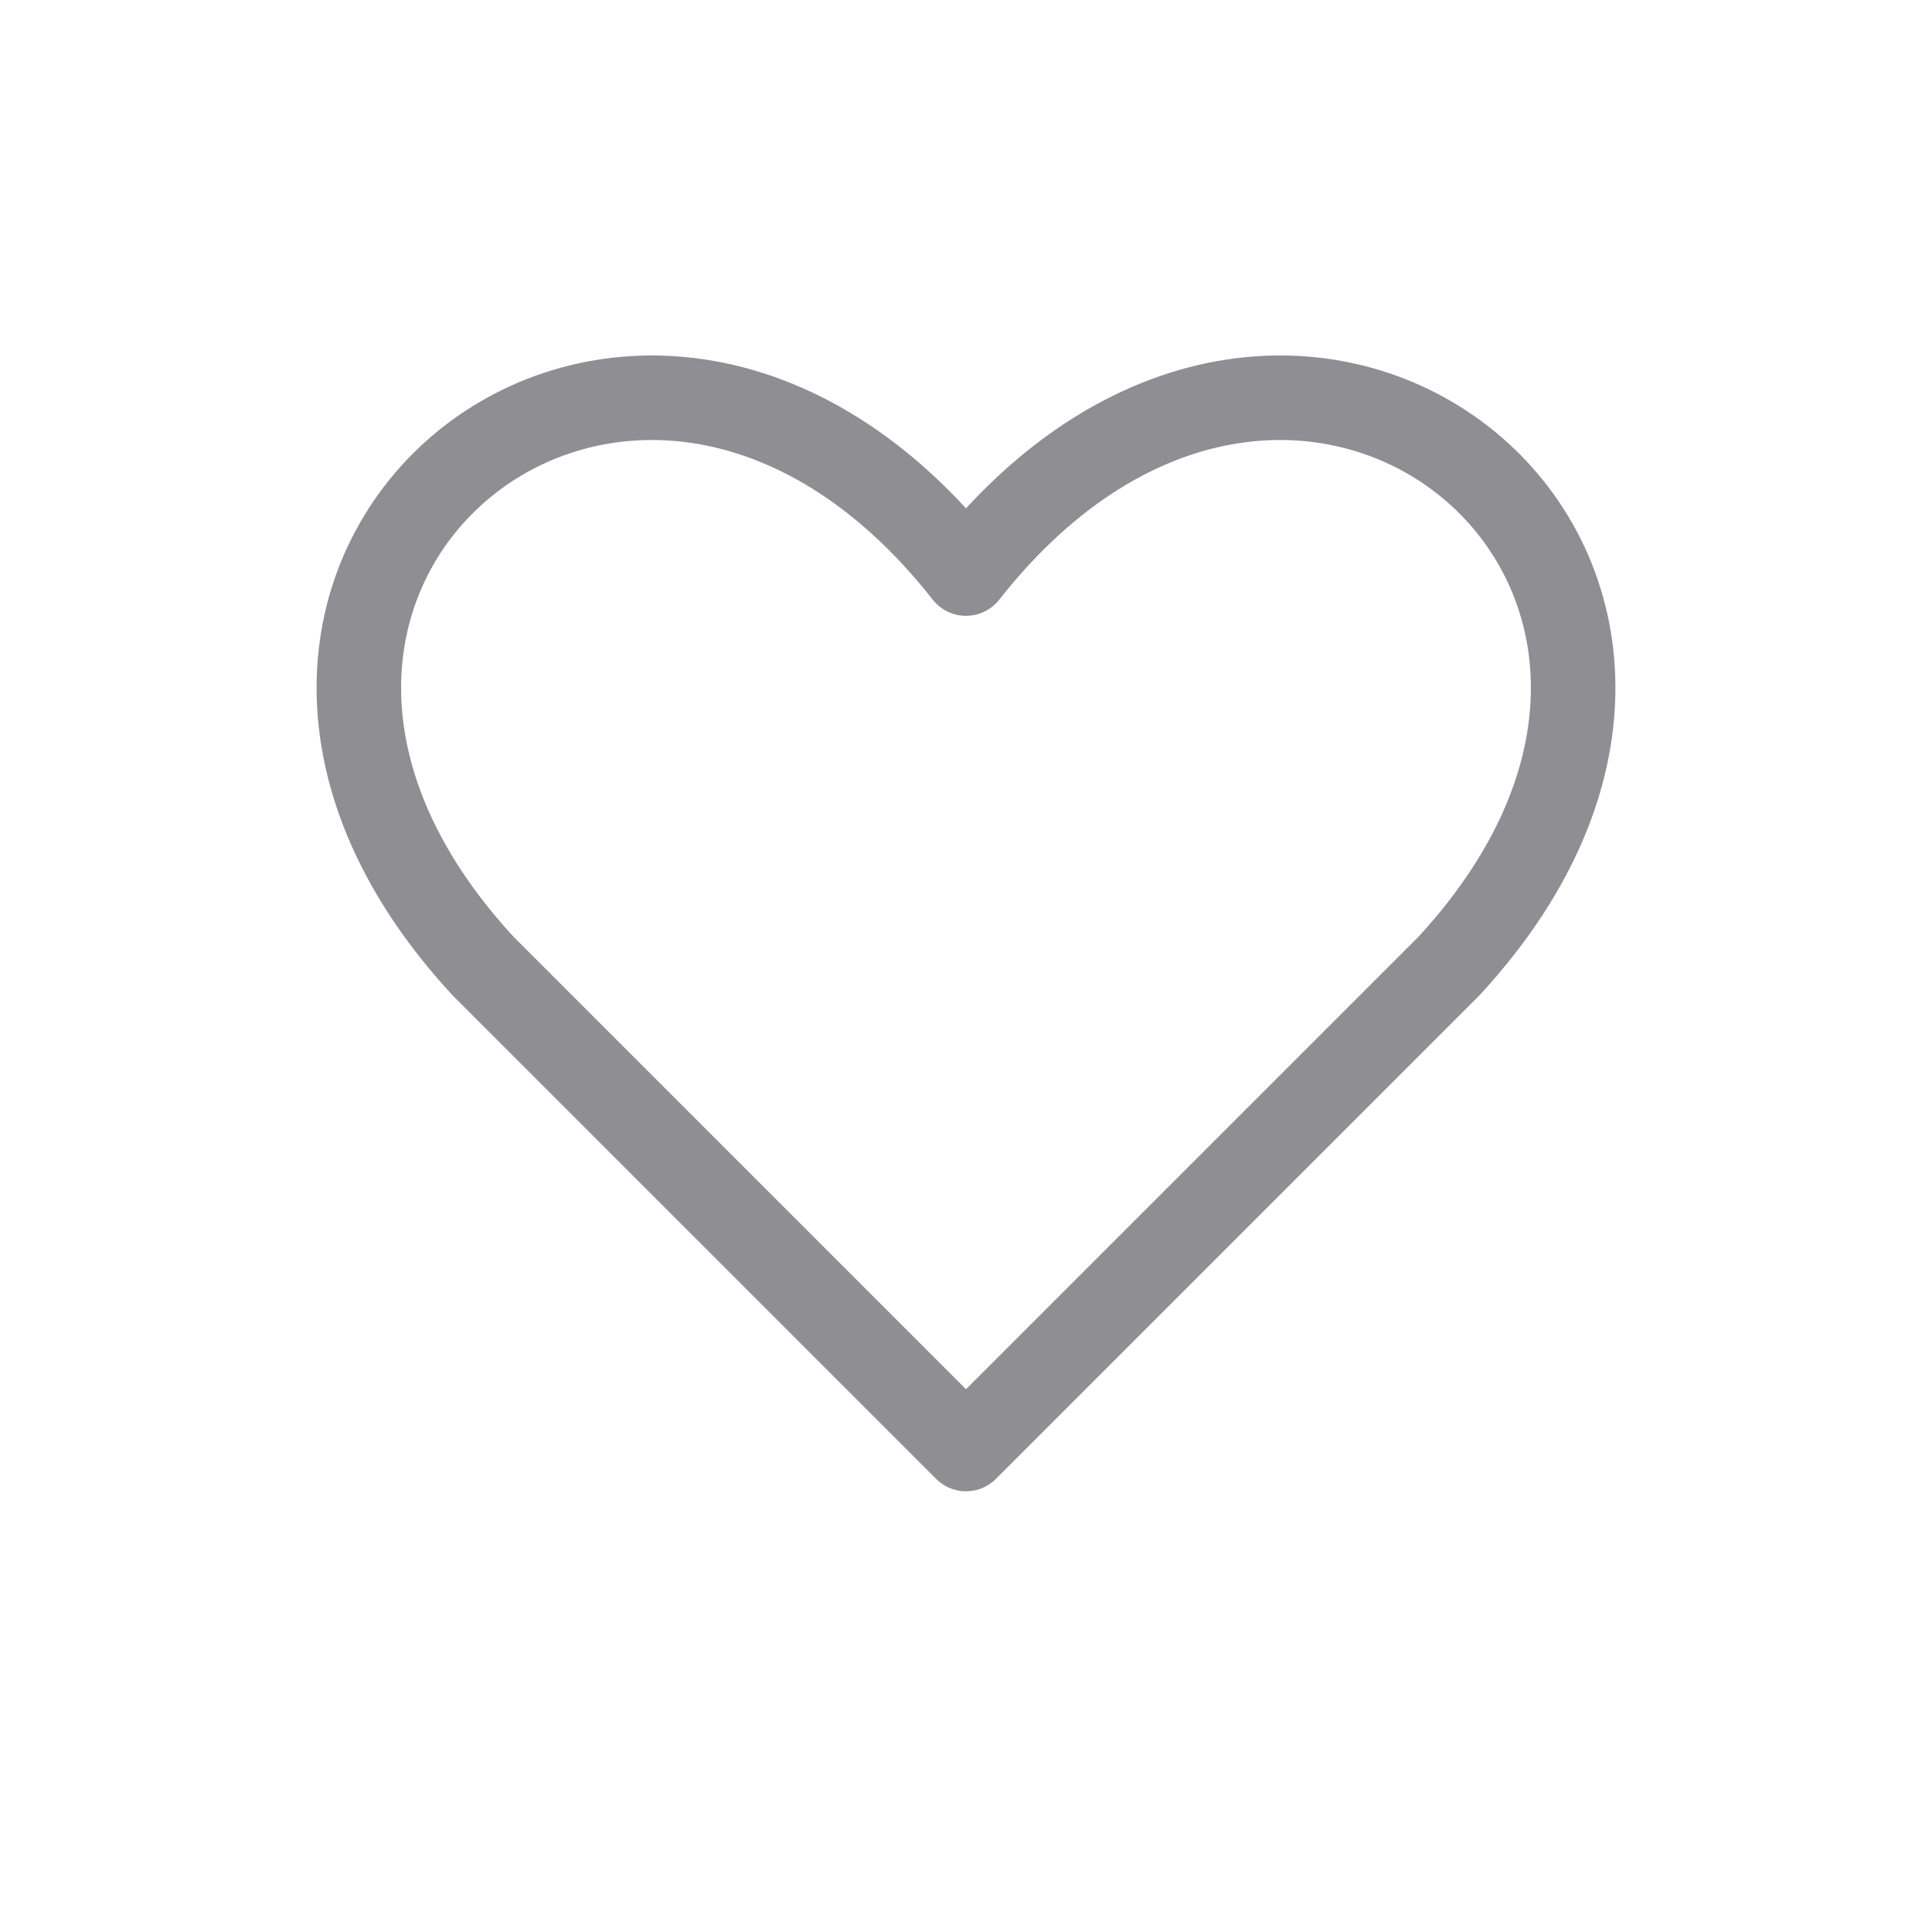
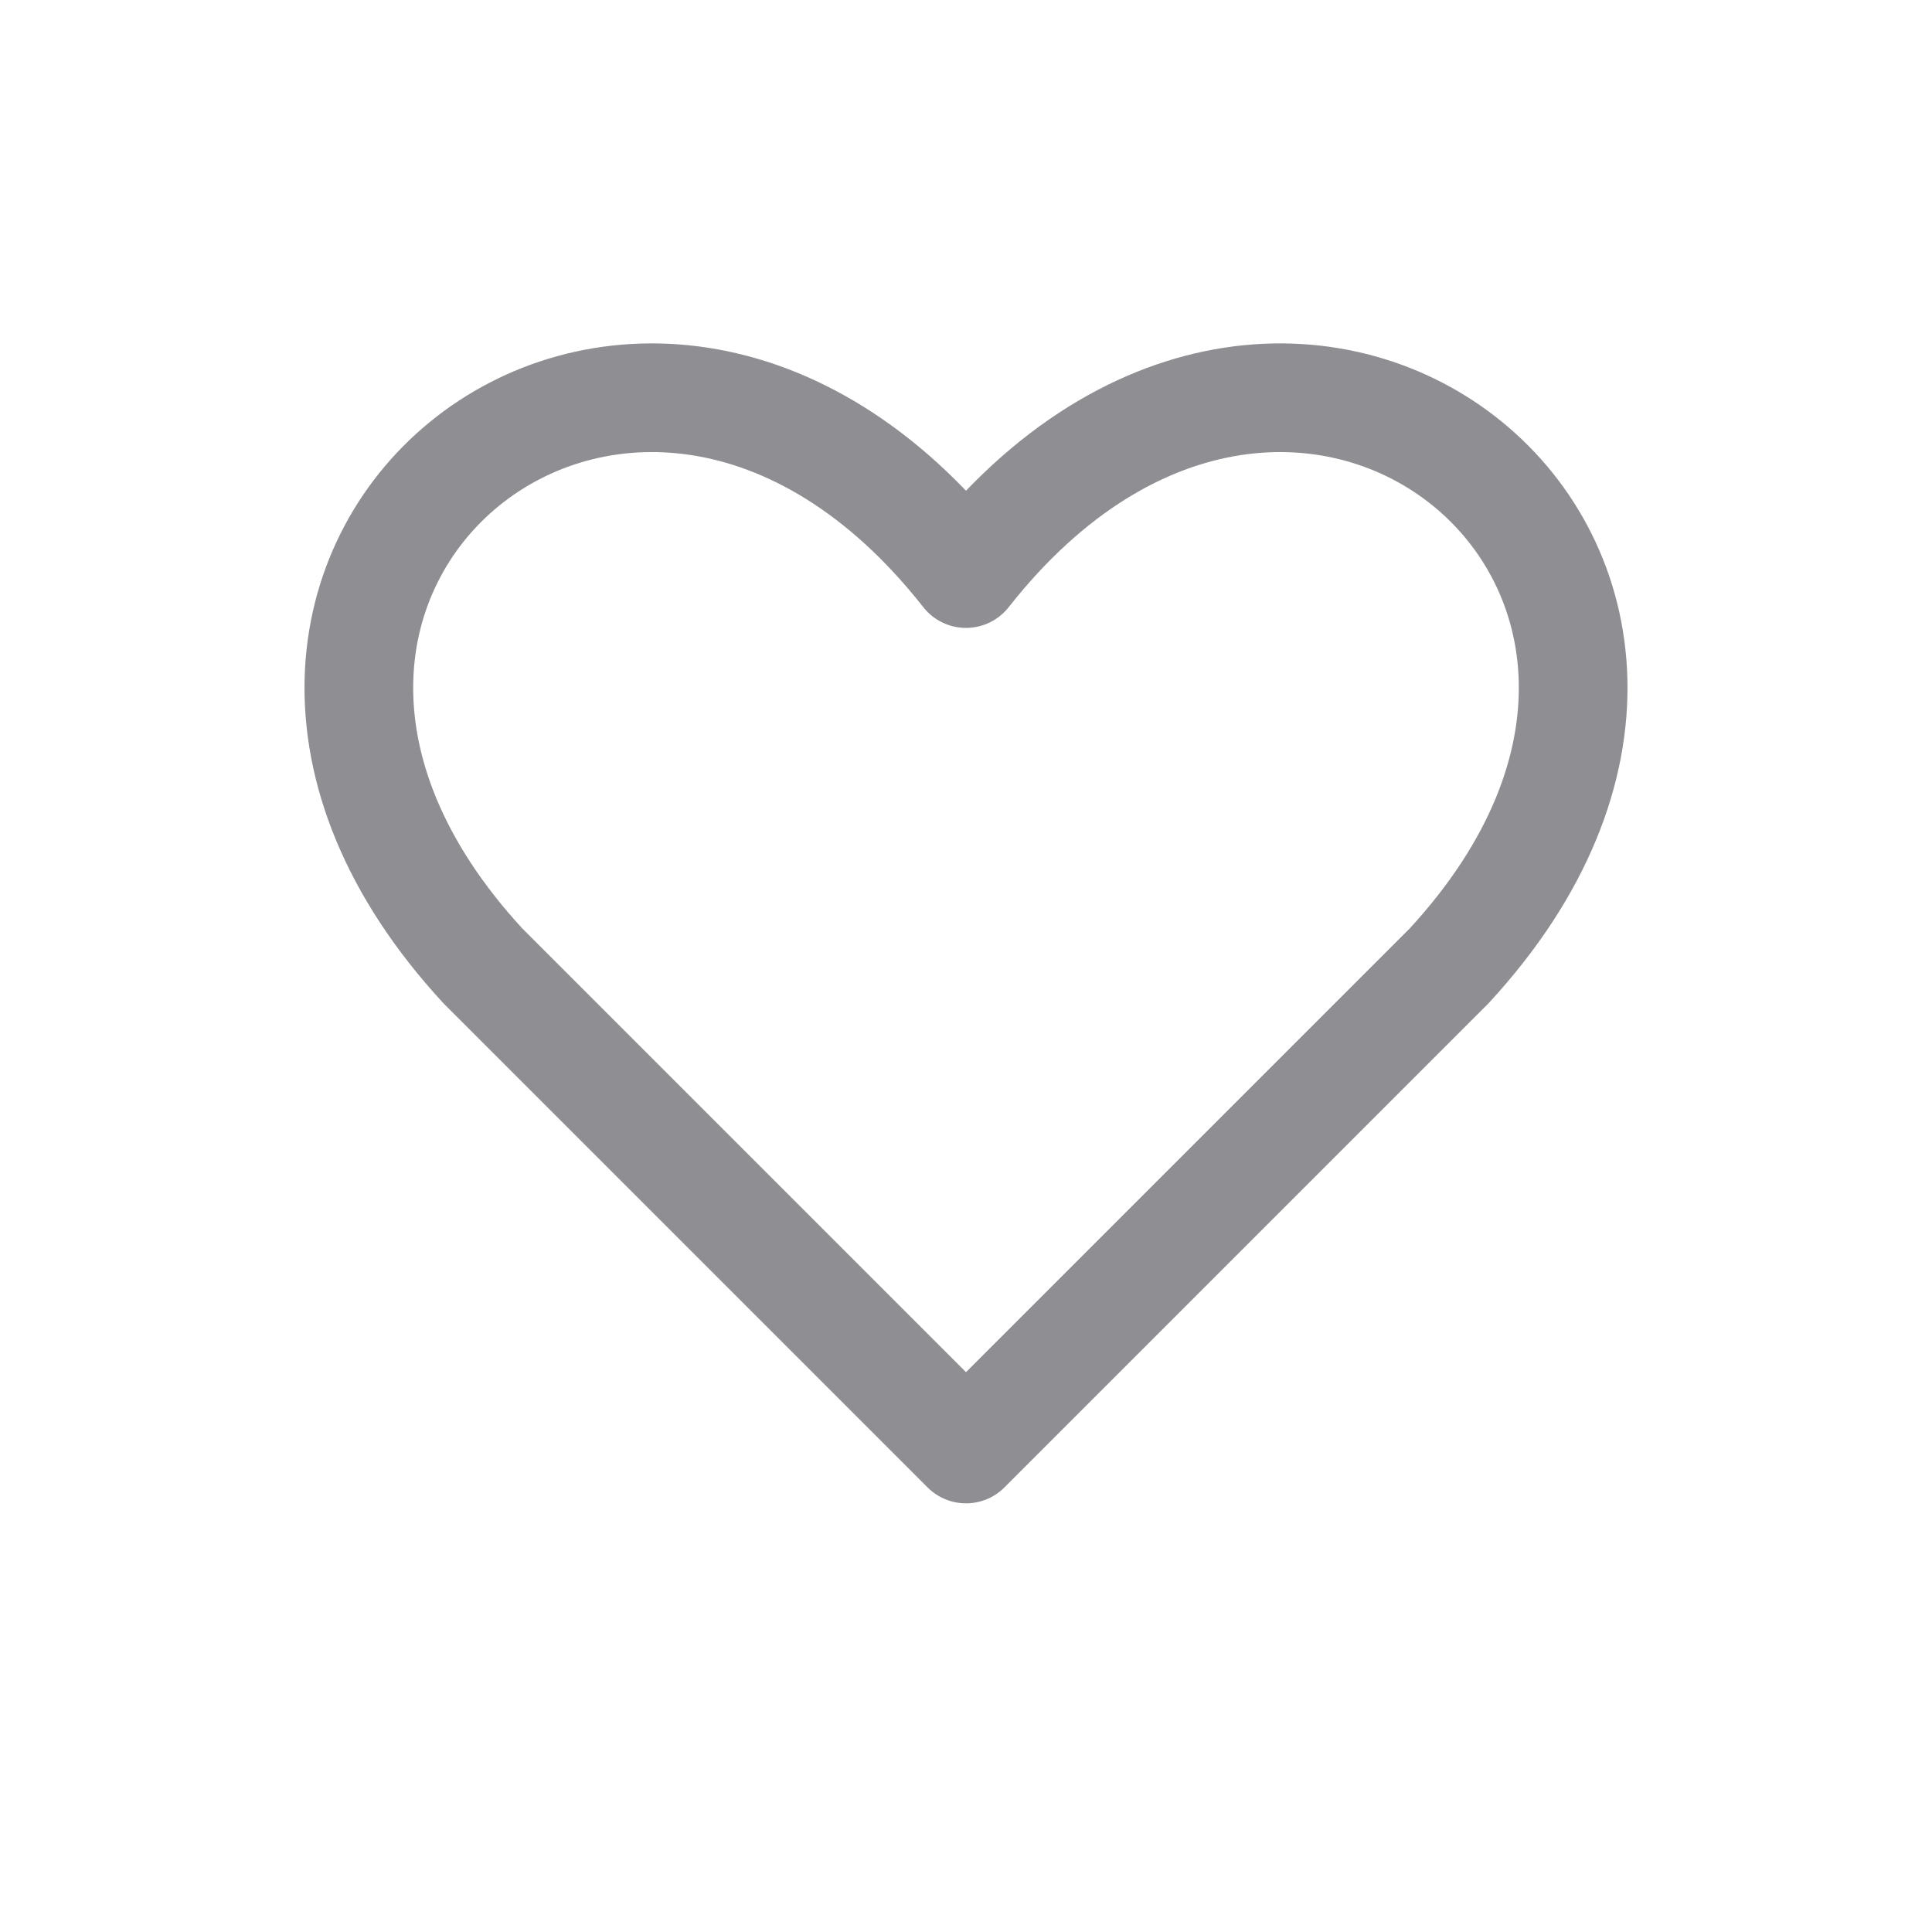
- <svg xmlns="http://www.w3.org/2000/svg" width="256" height="256" viewBox="0 0 64 64">
-   <g fill="none" stroke="#8e8e93" stroke-width="2.8" stroke-linecap="round" stroke-linejoin="round">
+ <svg xmlns="http://www.w3.org/2000/svg" width="1024" height="1024" viewBox="0 0 64 64">
+   <g fill="none" stroke="#8e8e93" stroke-width="3.6" stroke-linecap="round" stroke-linejoin="round">
    <path d="M32 48 16 32c-12-13 5-27 16-13 11-14 28 0 16 13Z" />
  </g>
</svg>
